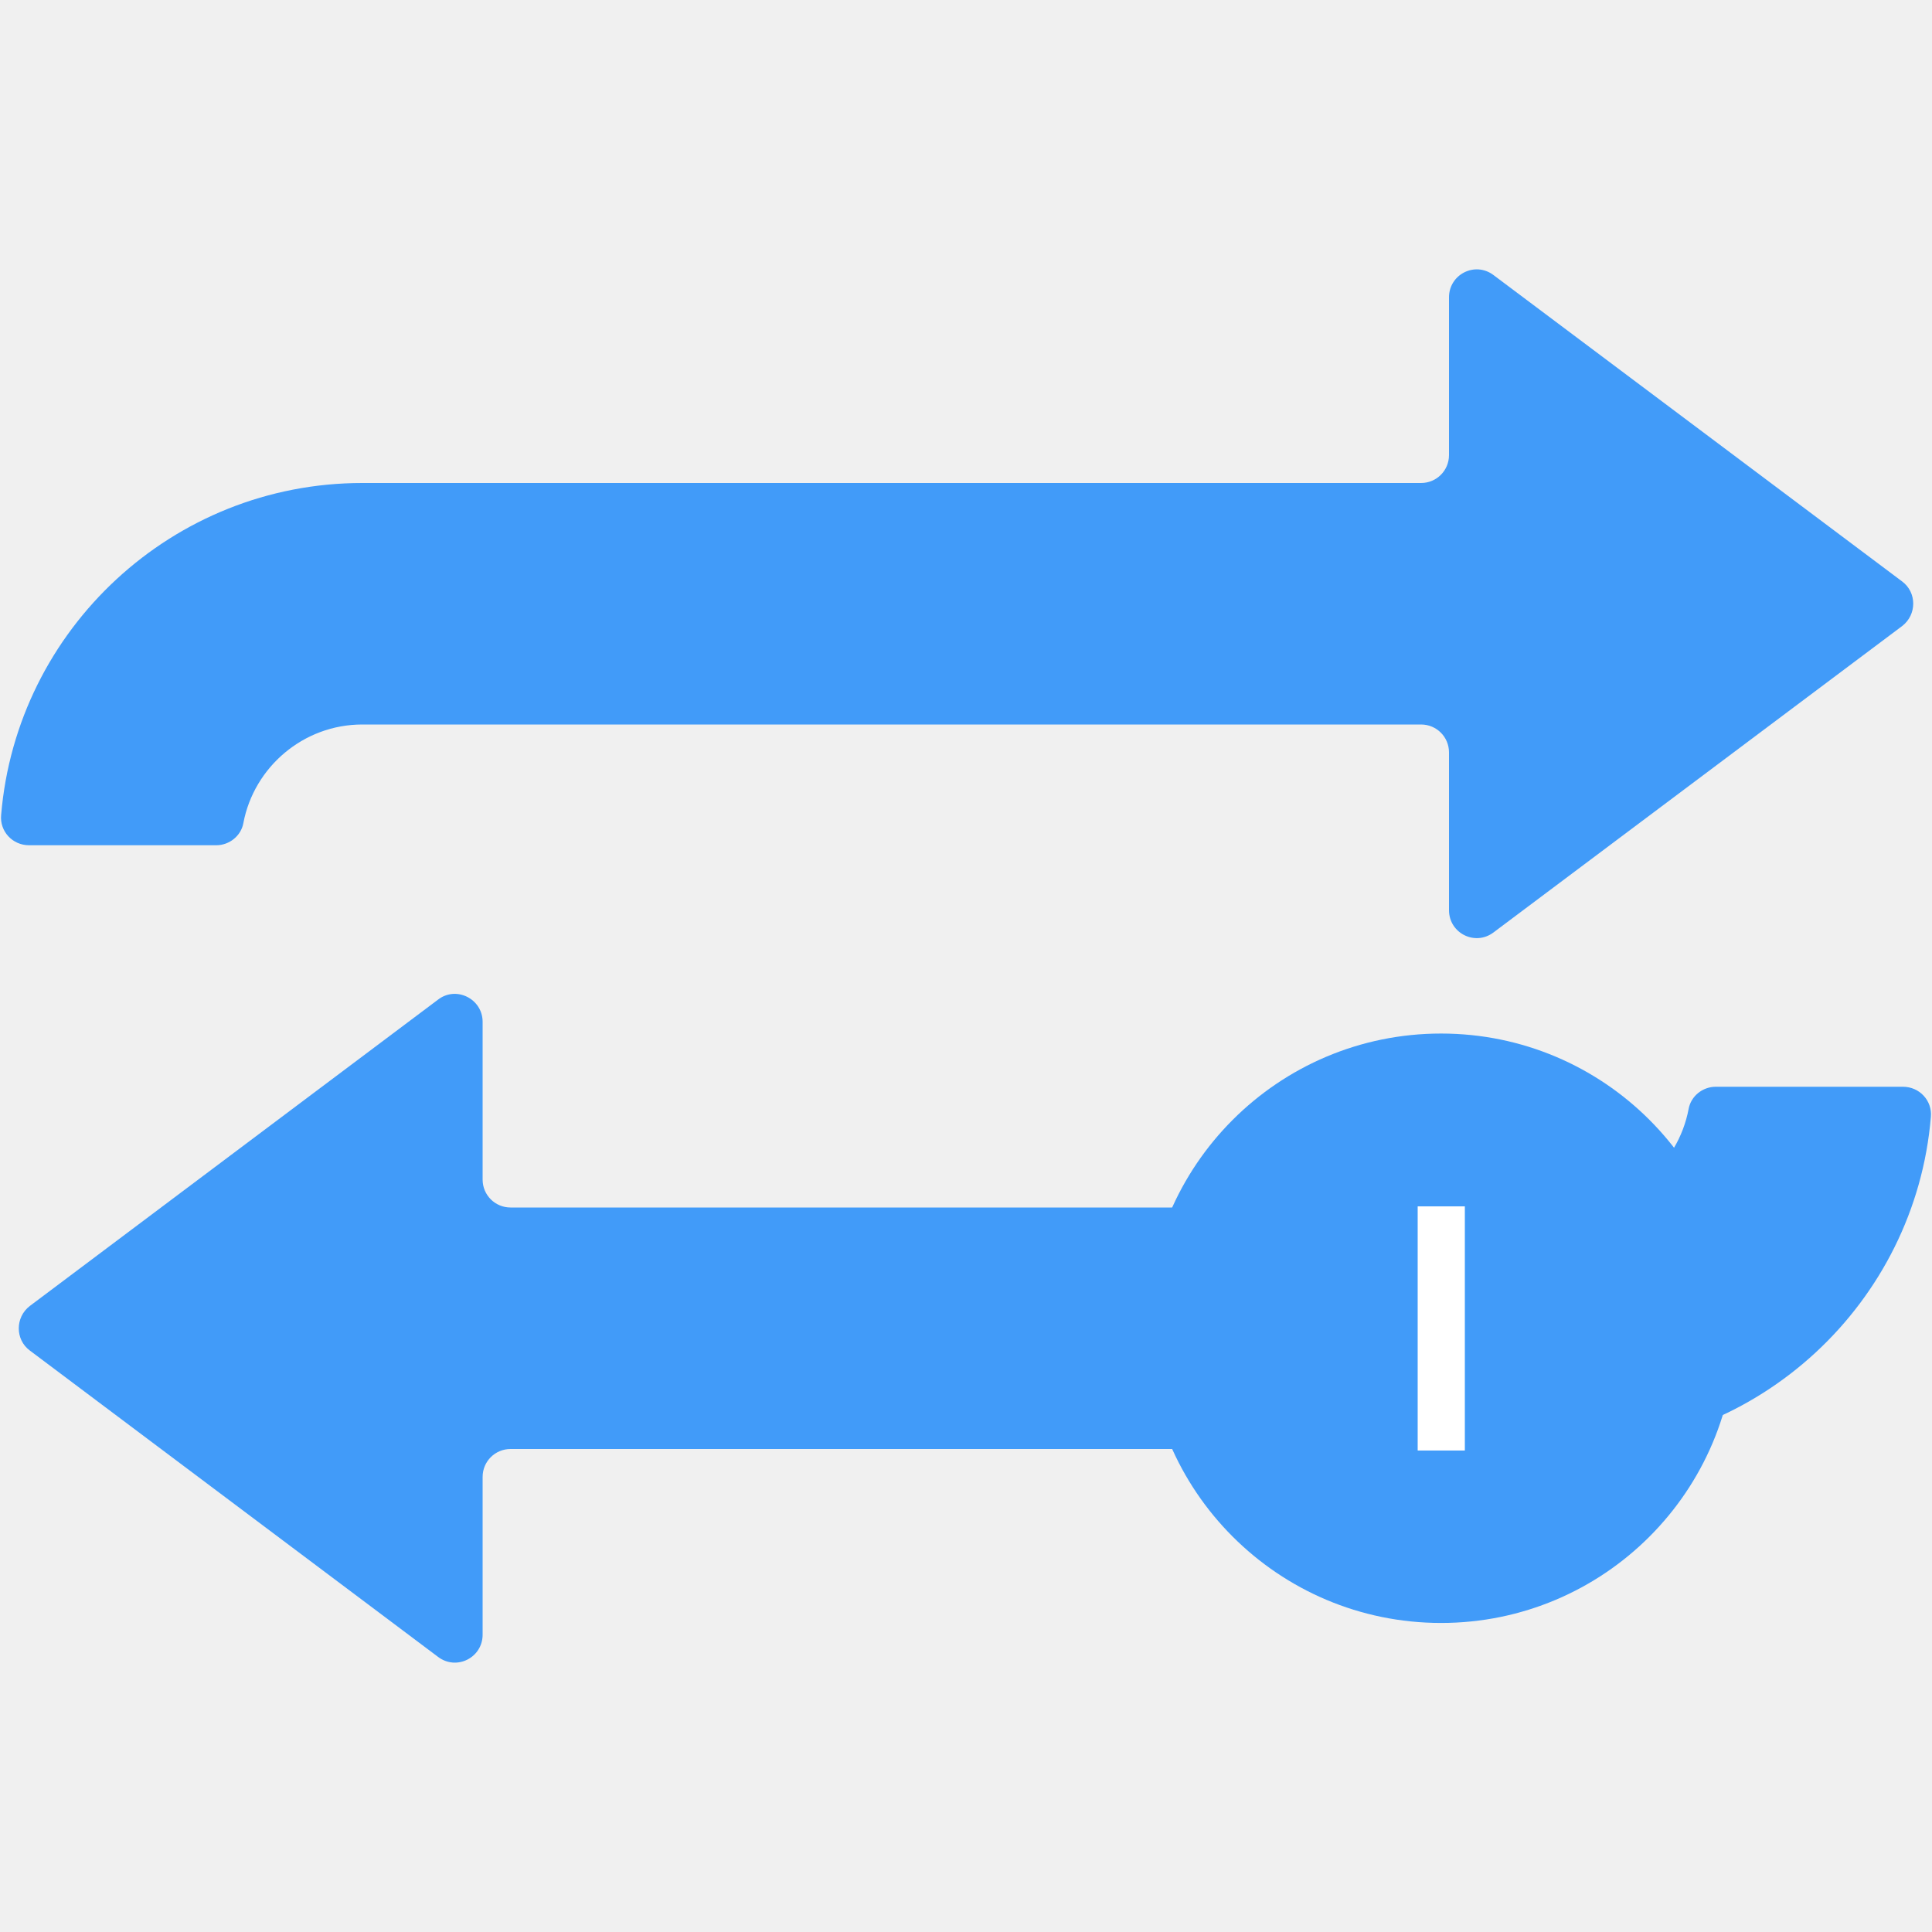
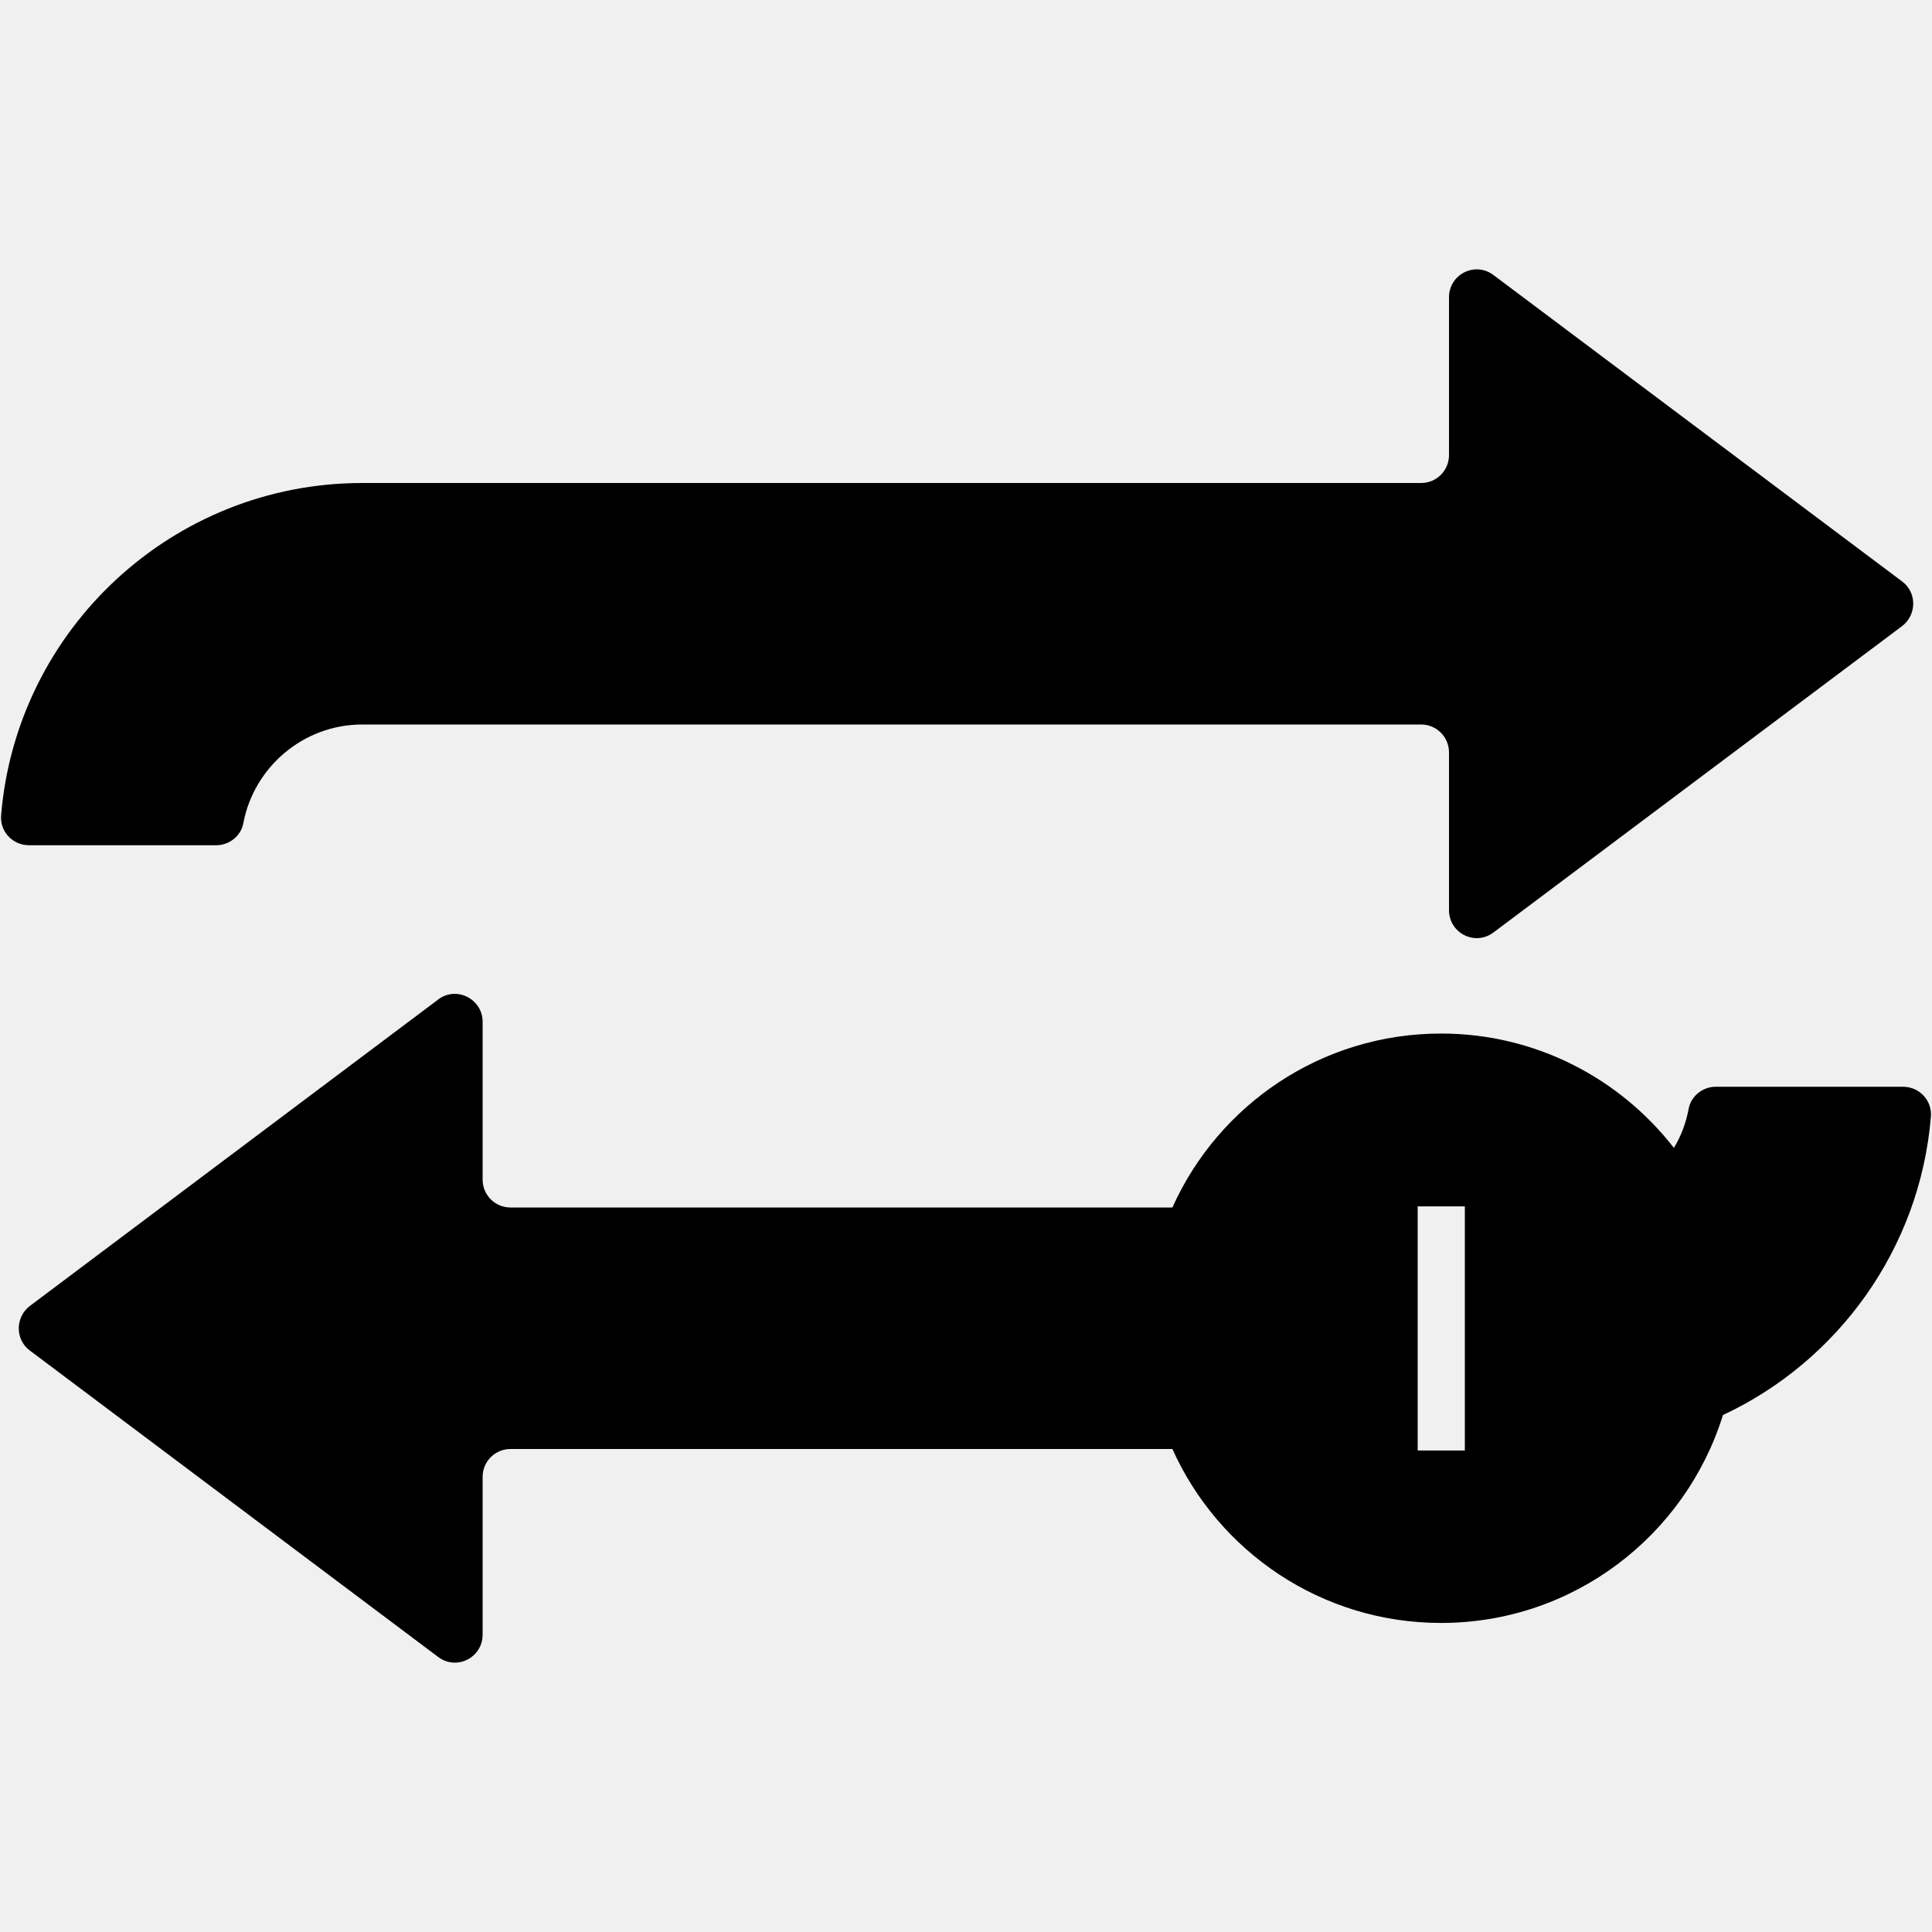
<svg xmlns="http://www.w3.org/2000/svg" version="1.1" id="Capa_1" x="0px" y="0px" viewBox="0 0 512 512" style="enable-background:new 0 0 512 512;" xml:space="preserve">
-   <style type="text/css">
- 	.st0{fill:#419BF9;}
- 	.st1{fill:#FFFFFF;}
- </style>
-   <g>
-     <g id="loop_x5F_alt4">
-       <g>
-         <path class="st0" d="M454.7,288c-3.5,0-6.6,2.5-7.2,5.9c-2.8,14.8-15.8,26.1-31.5,26.1H135.3c-4.1,0-7.4-3.3-7.4-7.4v-41.8     c0-6.1-7-9.6-11.8-5.9L7.9,346.1c-3.9,3-3.9,8.9,0,11.8l108.2,81.2c4.9,3.7,11.8,0.2,11.8-5.9v-41.8c0-4.1,3.3-7.4,7.4-7.4H416     c50.2,0,91.6-38.8,95.7-88c0.4-4.3-3-8-7.4-8H454.7z" />
-         <path class="st0" d="M96,192h280.6c4.1,0,7.4,3.3,7.4,7.4v41.8c0,6.1,6.9,9.6,11.8,5.9l108.3-81.2c3.9-3,3.9-8.9,0-11.8     L395.8,72.9c-4.9-3.7-11.8-0.2-11.8,5.9v41.8c0,4.1-3.3,7.4-7.4,7.4H96c-50.2,0-91.6,38.7-95.7,88c-0.4,4.3,3,8,7.4,8h49.6     c3.5,0,6.6-2.5,7.2-5.9C67.3,203.3,80.4,192,96,192z" />
-       </g>
-     </g>
-   </g>
-   <circle class="st0" cx="381.9" cy="352" r="78.1" />
-   <rect x="375.7" y="319.7" class="st1" width="12.5" height="64.7" />
+   <path d="M504.3,288h-49.6c-3.5,0-6.6,2.5-7.2,5.9c-0.7,3.7-2,7.2-3.9,10.3c-14.3-18.4-36.6-30.3-61.7-30.3  c-31.7,0-59,18.9-71.2,46.1H135.3c-4.1,0-7.4-3.3-7.4-7.4v-41.8c0-6.1-7-9.6-11.8-5.9L7.9,346.1c-3.9,3-3.9,8.9,0,11.8l108.2,81.2  c4.9,3.7,11.8,0.2,11.8-5.9v-41.8c0-4.1,3.3-7.4,7.4-7.4h175.4c12.2,27.2,39.5,46.1,71.2,46.1c35.1,0,64.8-23.2,74.7-55.1  c30.4-14.2,52.2-44,55.1-79C512.1,291.7,508.7,288,504.3,288z M388.2,384.4h-12.5V384v-64v-0.3h12.5v0.3v64V384.4z" />
+   <path d="M57.3,224c3.5,0,6.6-2.5,7.2-5.9C67.3,203.3,80.4,192,96,192h280.6c4.1,0,7.4,3.3,7.4,7.4v41.8c0,6.1,6.9,9.6,11.8,5.9  l108.3-81.2c3.9-3,3.9-8.9,0-11.8L395.8,72.9c-4.9-3.7-11.8-0.2-11.8,5.9v41.8c0,4.1-3.3,7.4-7.4,7.4H96c-50.2,0-91.6,38.7-95.7,88  c-0.4,4.3,3,8,7.4,8H57.3z" />
</svg>
